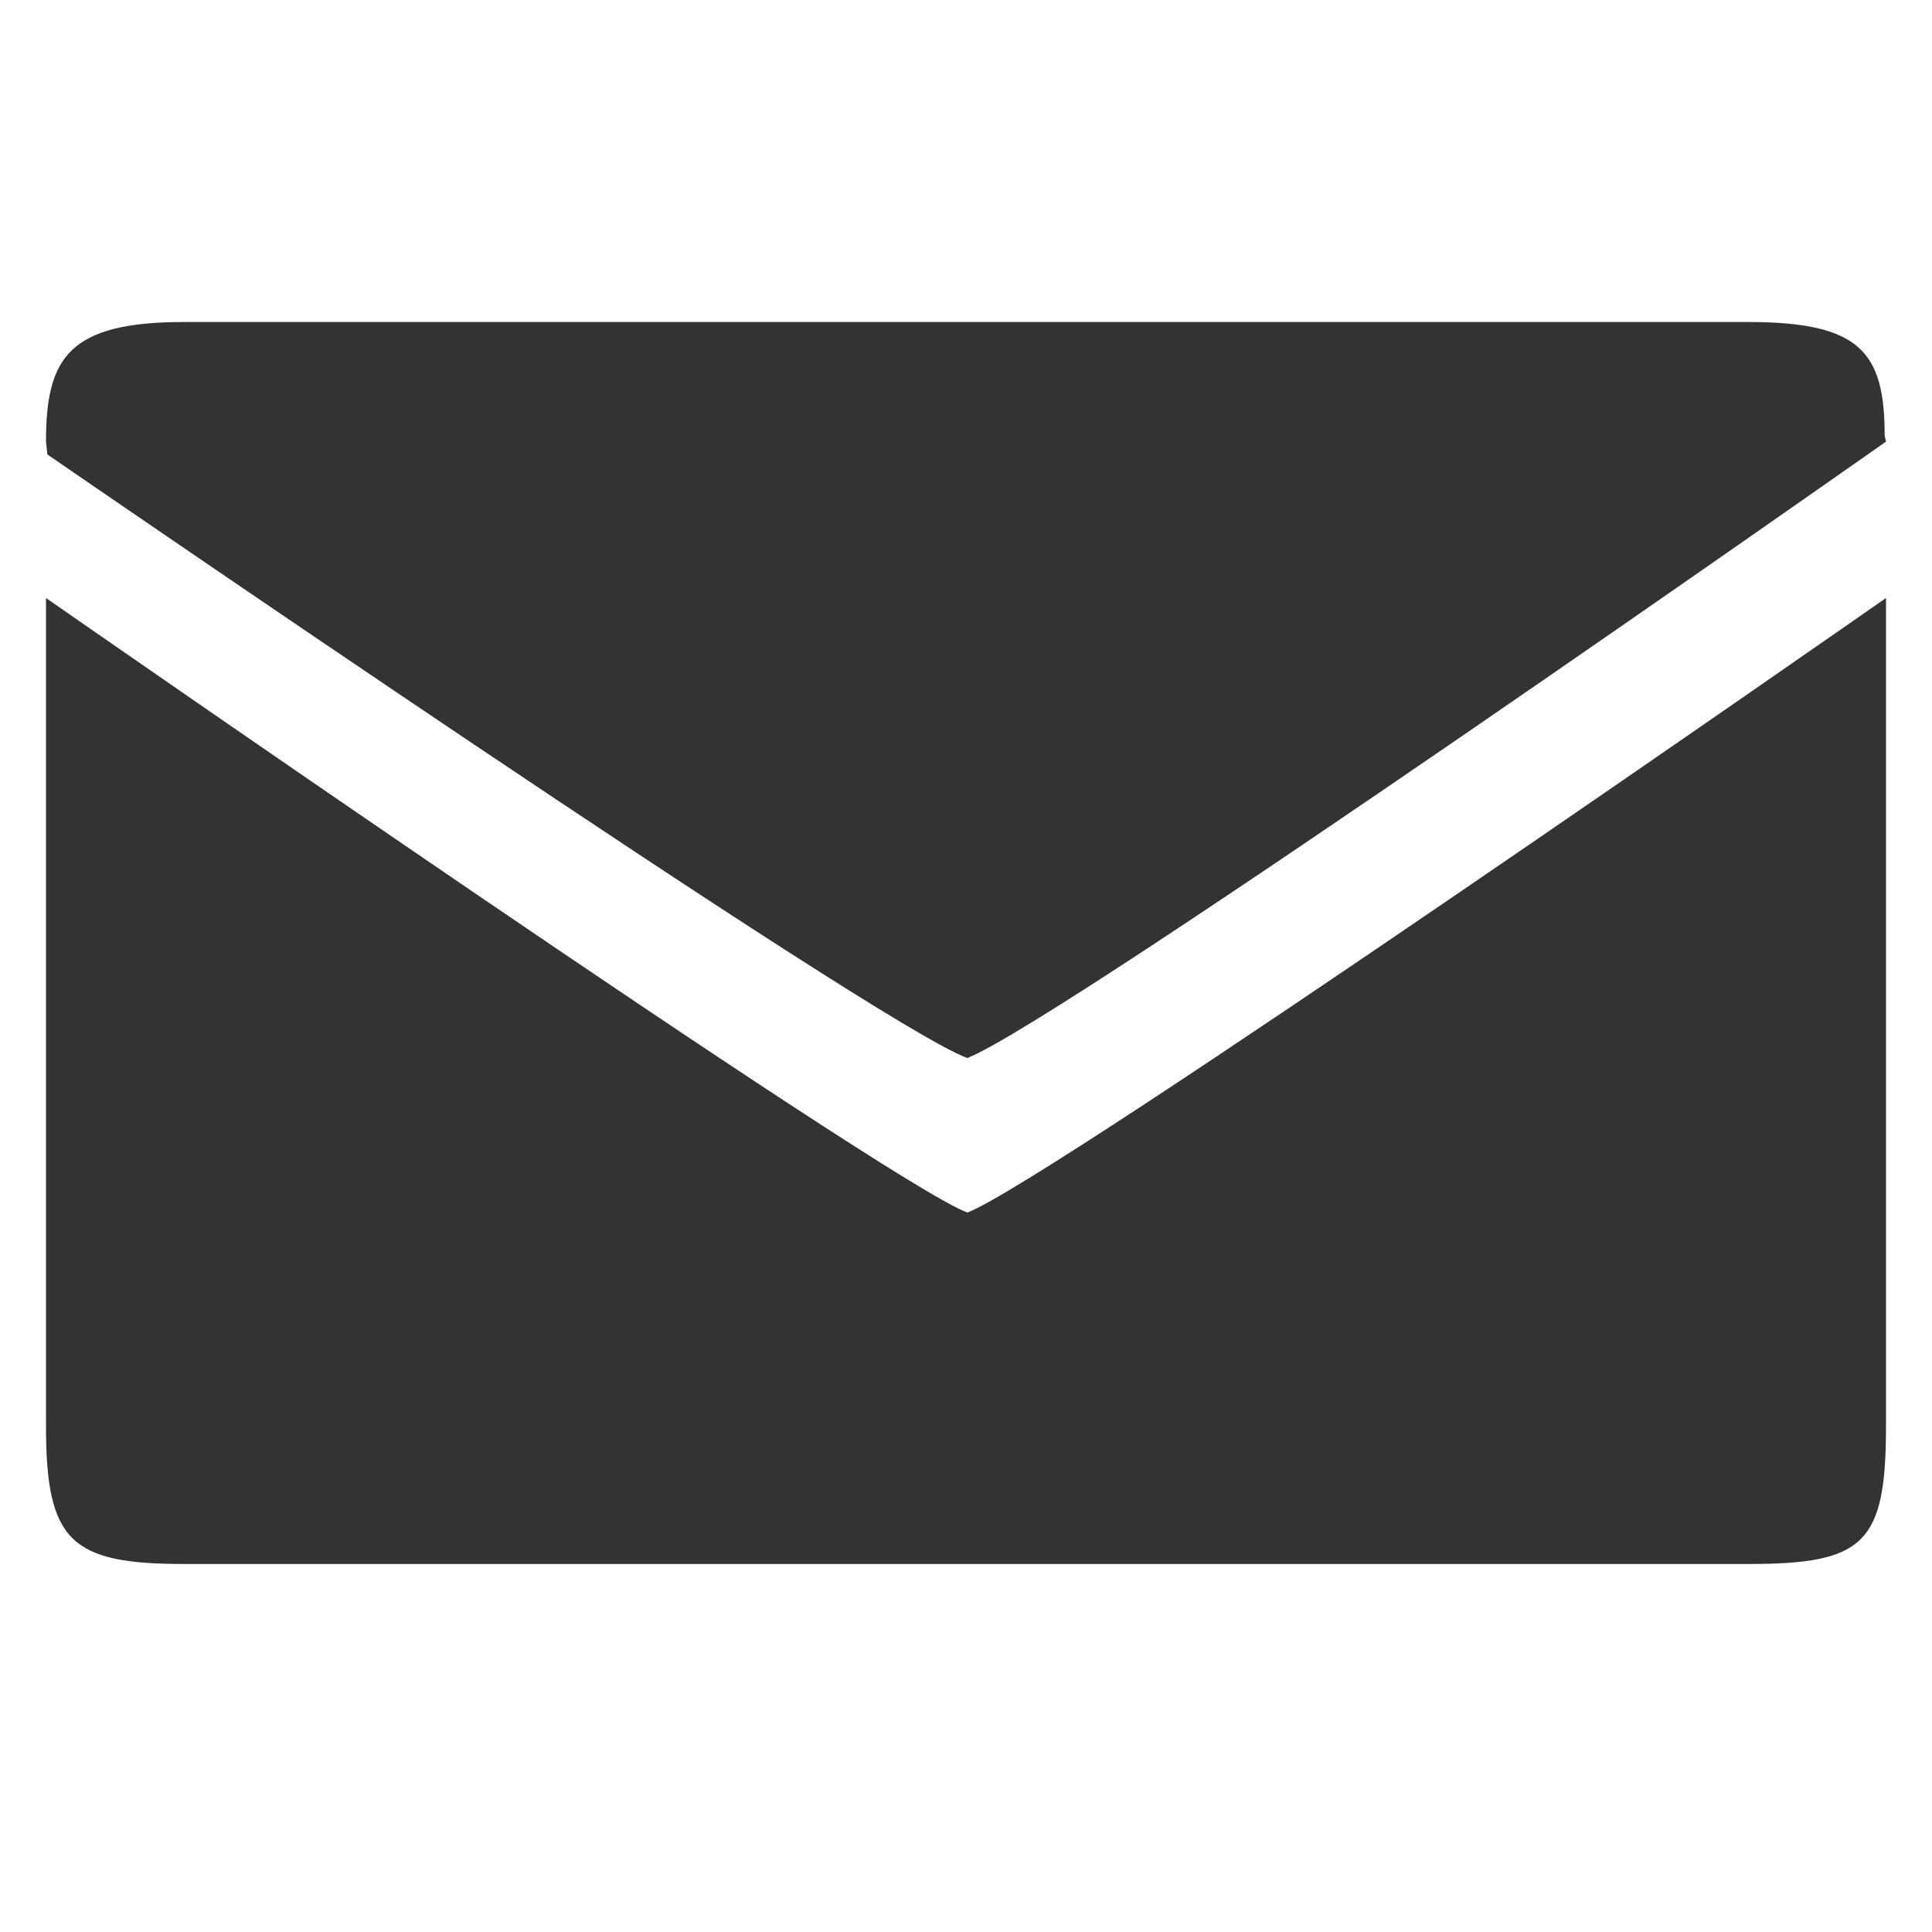
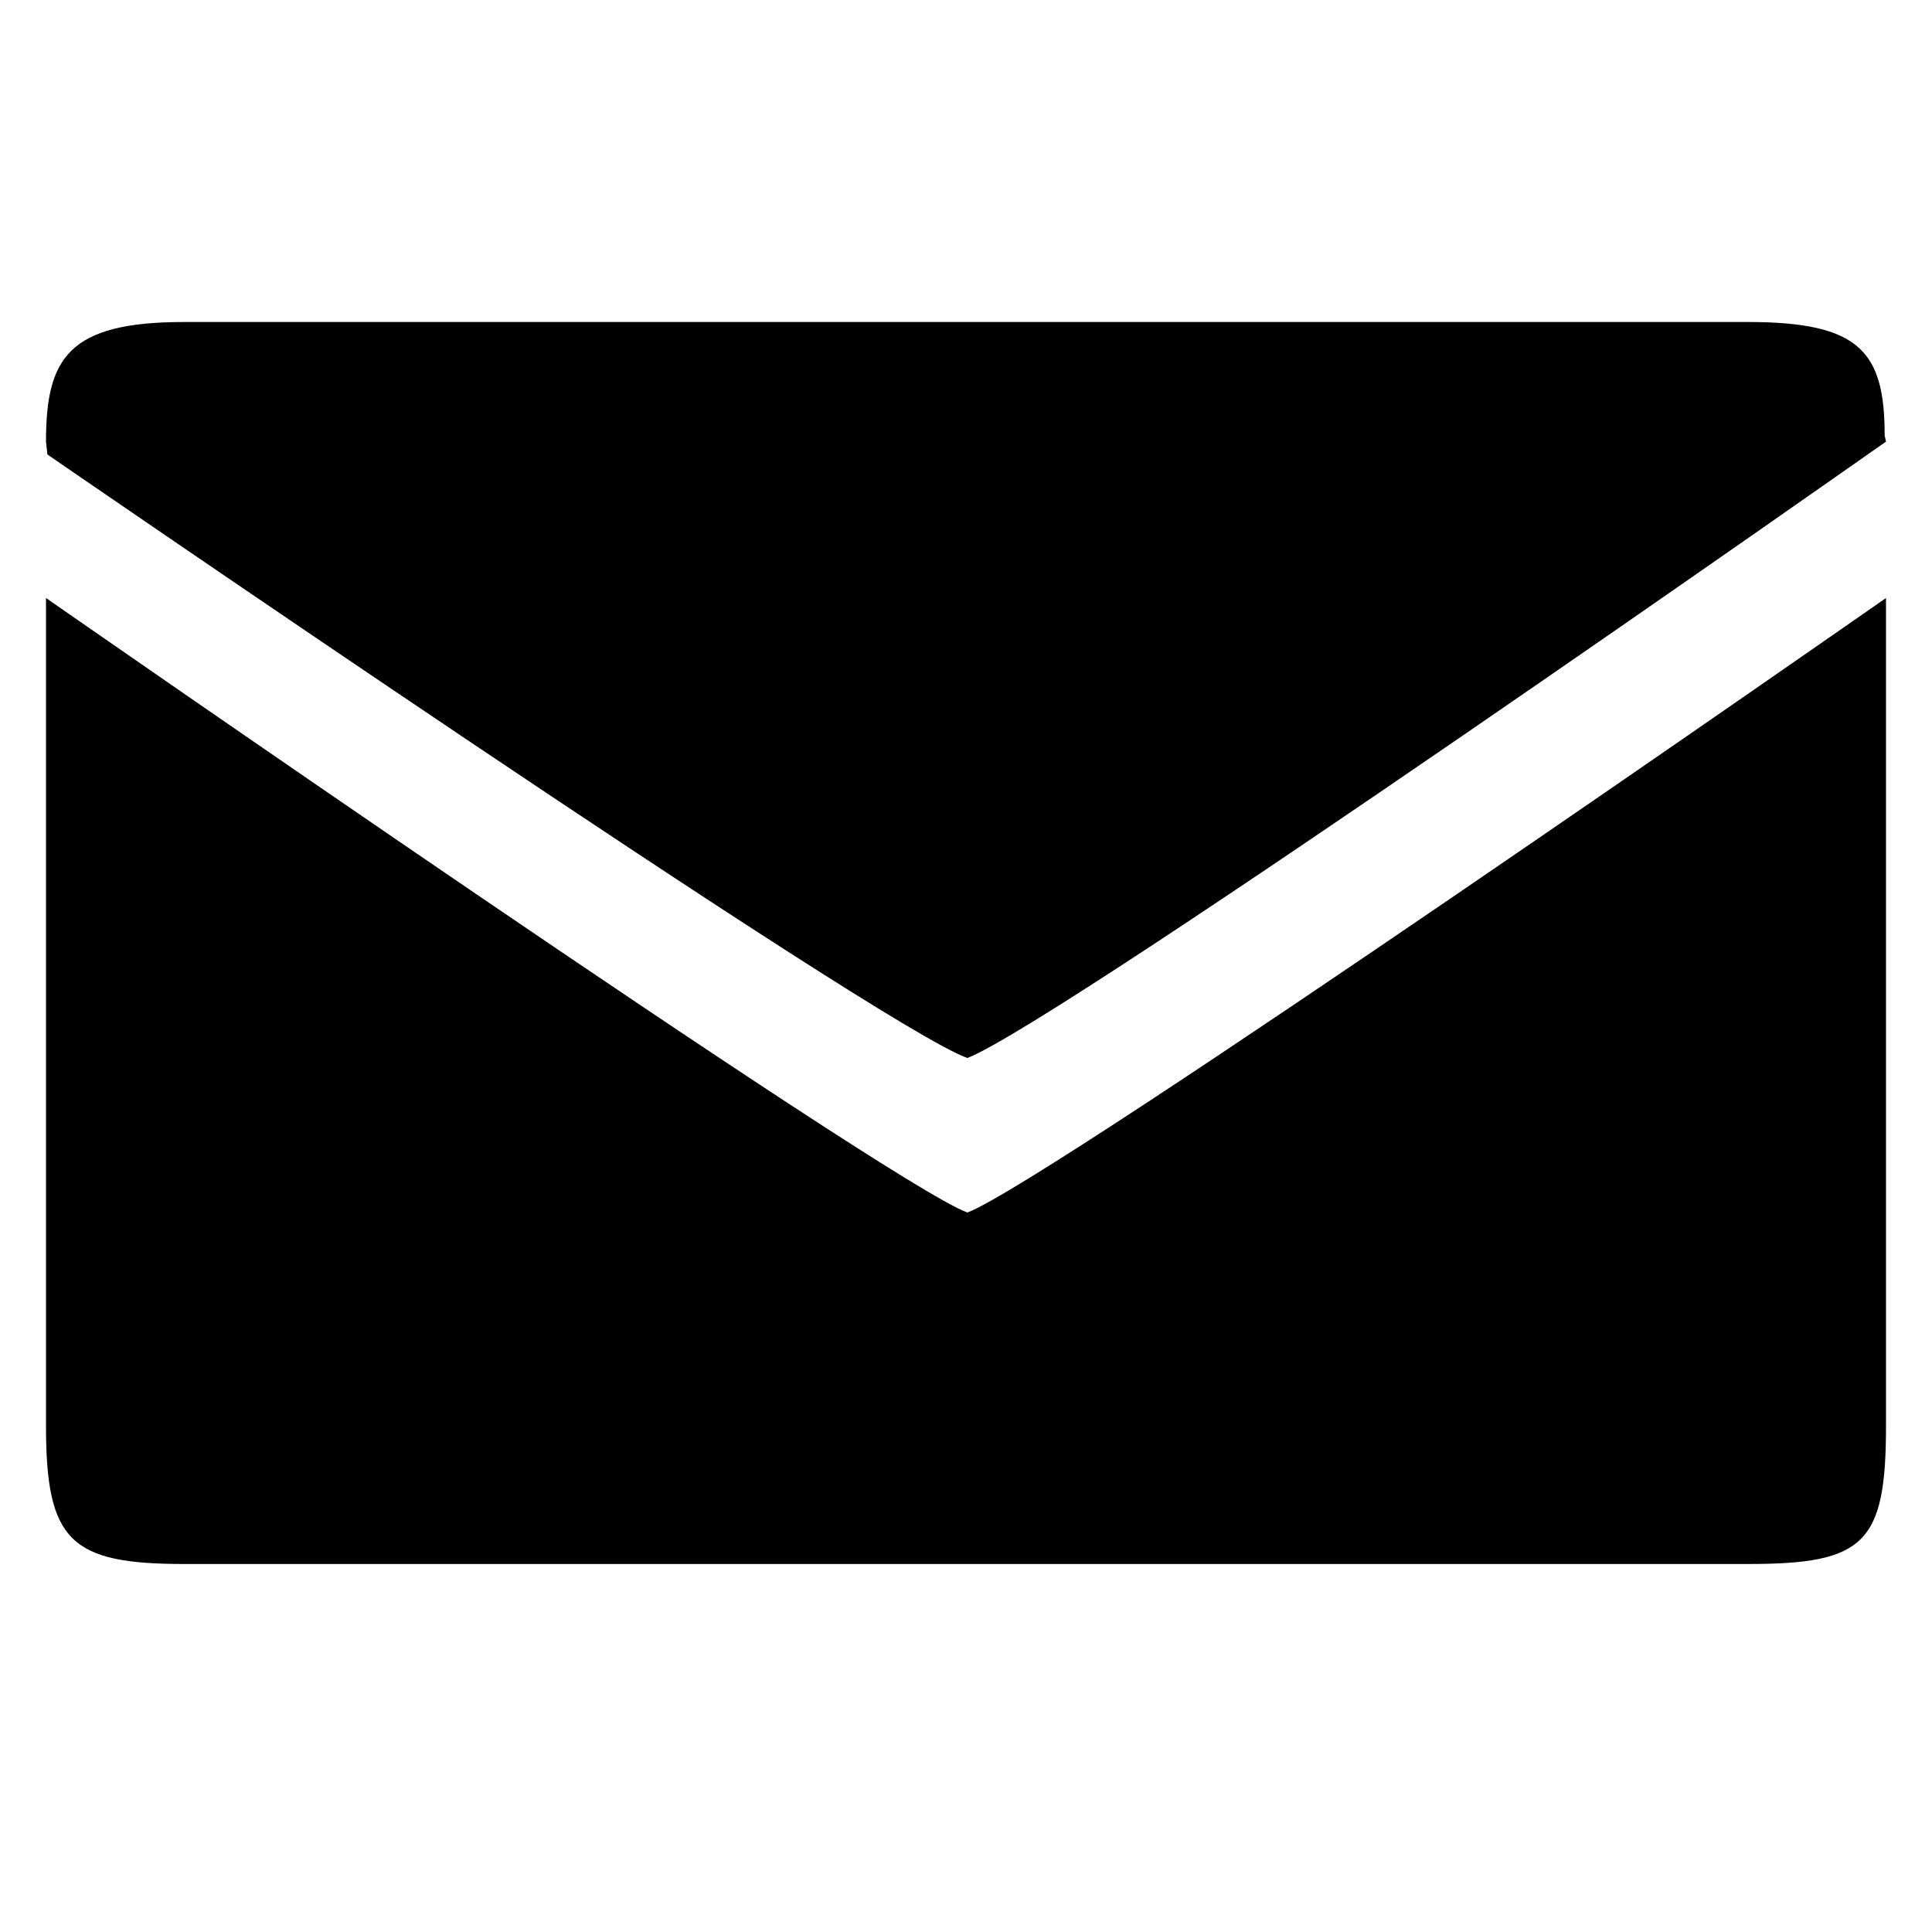
- <svg version="1.1" baseProfile="tiny" id="envelope" x="0px" y="0px" width="42px" height="42px" viewBox="-0.5 0.5 42 42" xml:space="preserve" fill="#333">
+ <svg version="1.1" baseProfile="tiny" id="envelope" x="0px" y="0px" width="42px" height="42px" viewBox="-0.5 0.5 42 42" xml:space="preserve">
  <path d="M40.5,31.5v-18c0,0-18.2,12.7-19.97,13.359C18.79,26.23,0.5,13.5,0.5,13.5v18c0,2.5,0.53,3,3,3h34  C40.029,34.5,40.5,34.061,40.5,31.5z M40.471,9.971c0-1.821-0.531-2.471-2.971-2.471h-34c-2.51,0-3,0.78-3,2.6l0.03,0.28  c0,0,18.069,12.44,20,13.12C22.57,22.71,40.5,10.1,40.5,10.1L40.471,9.971z" />
</svg>
